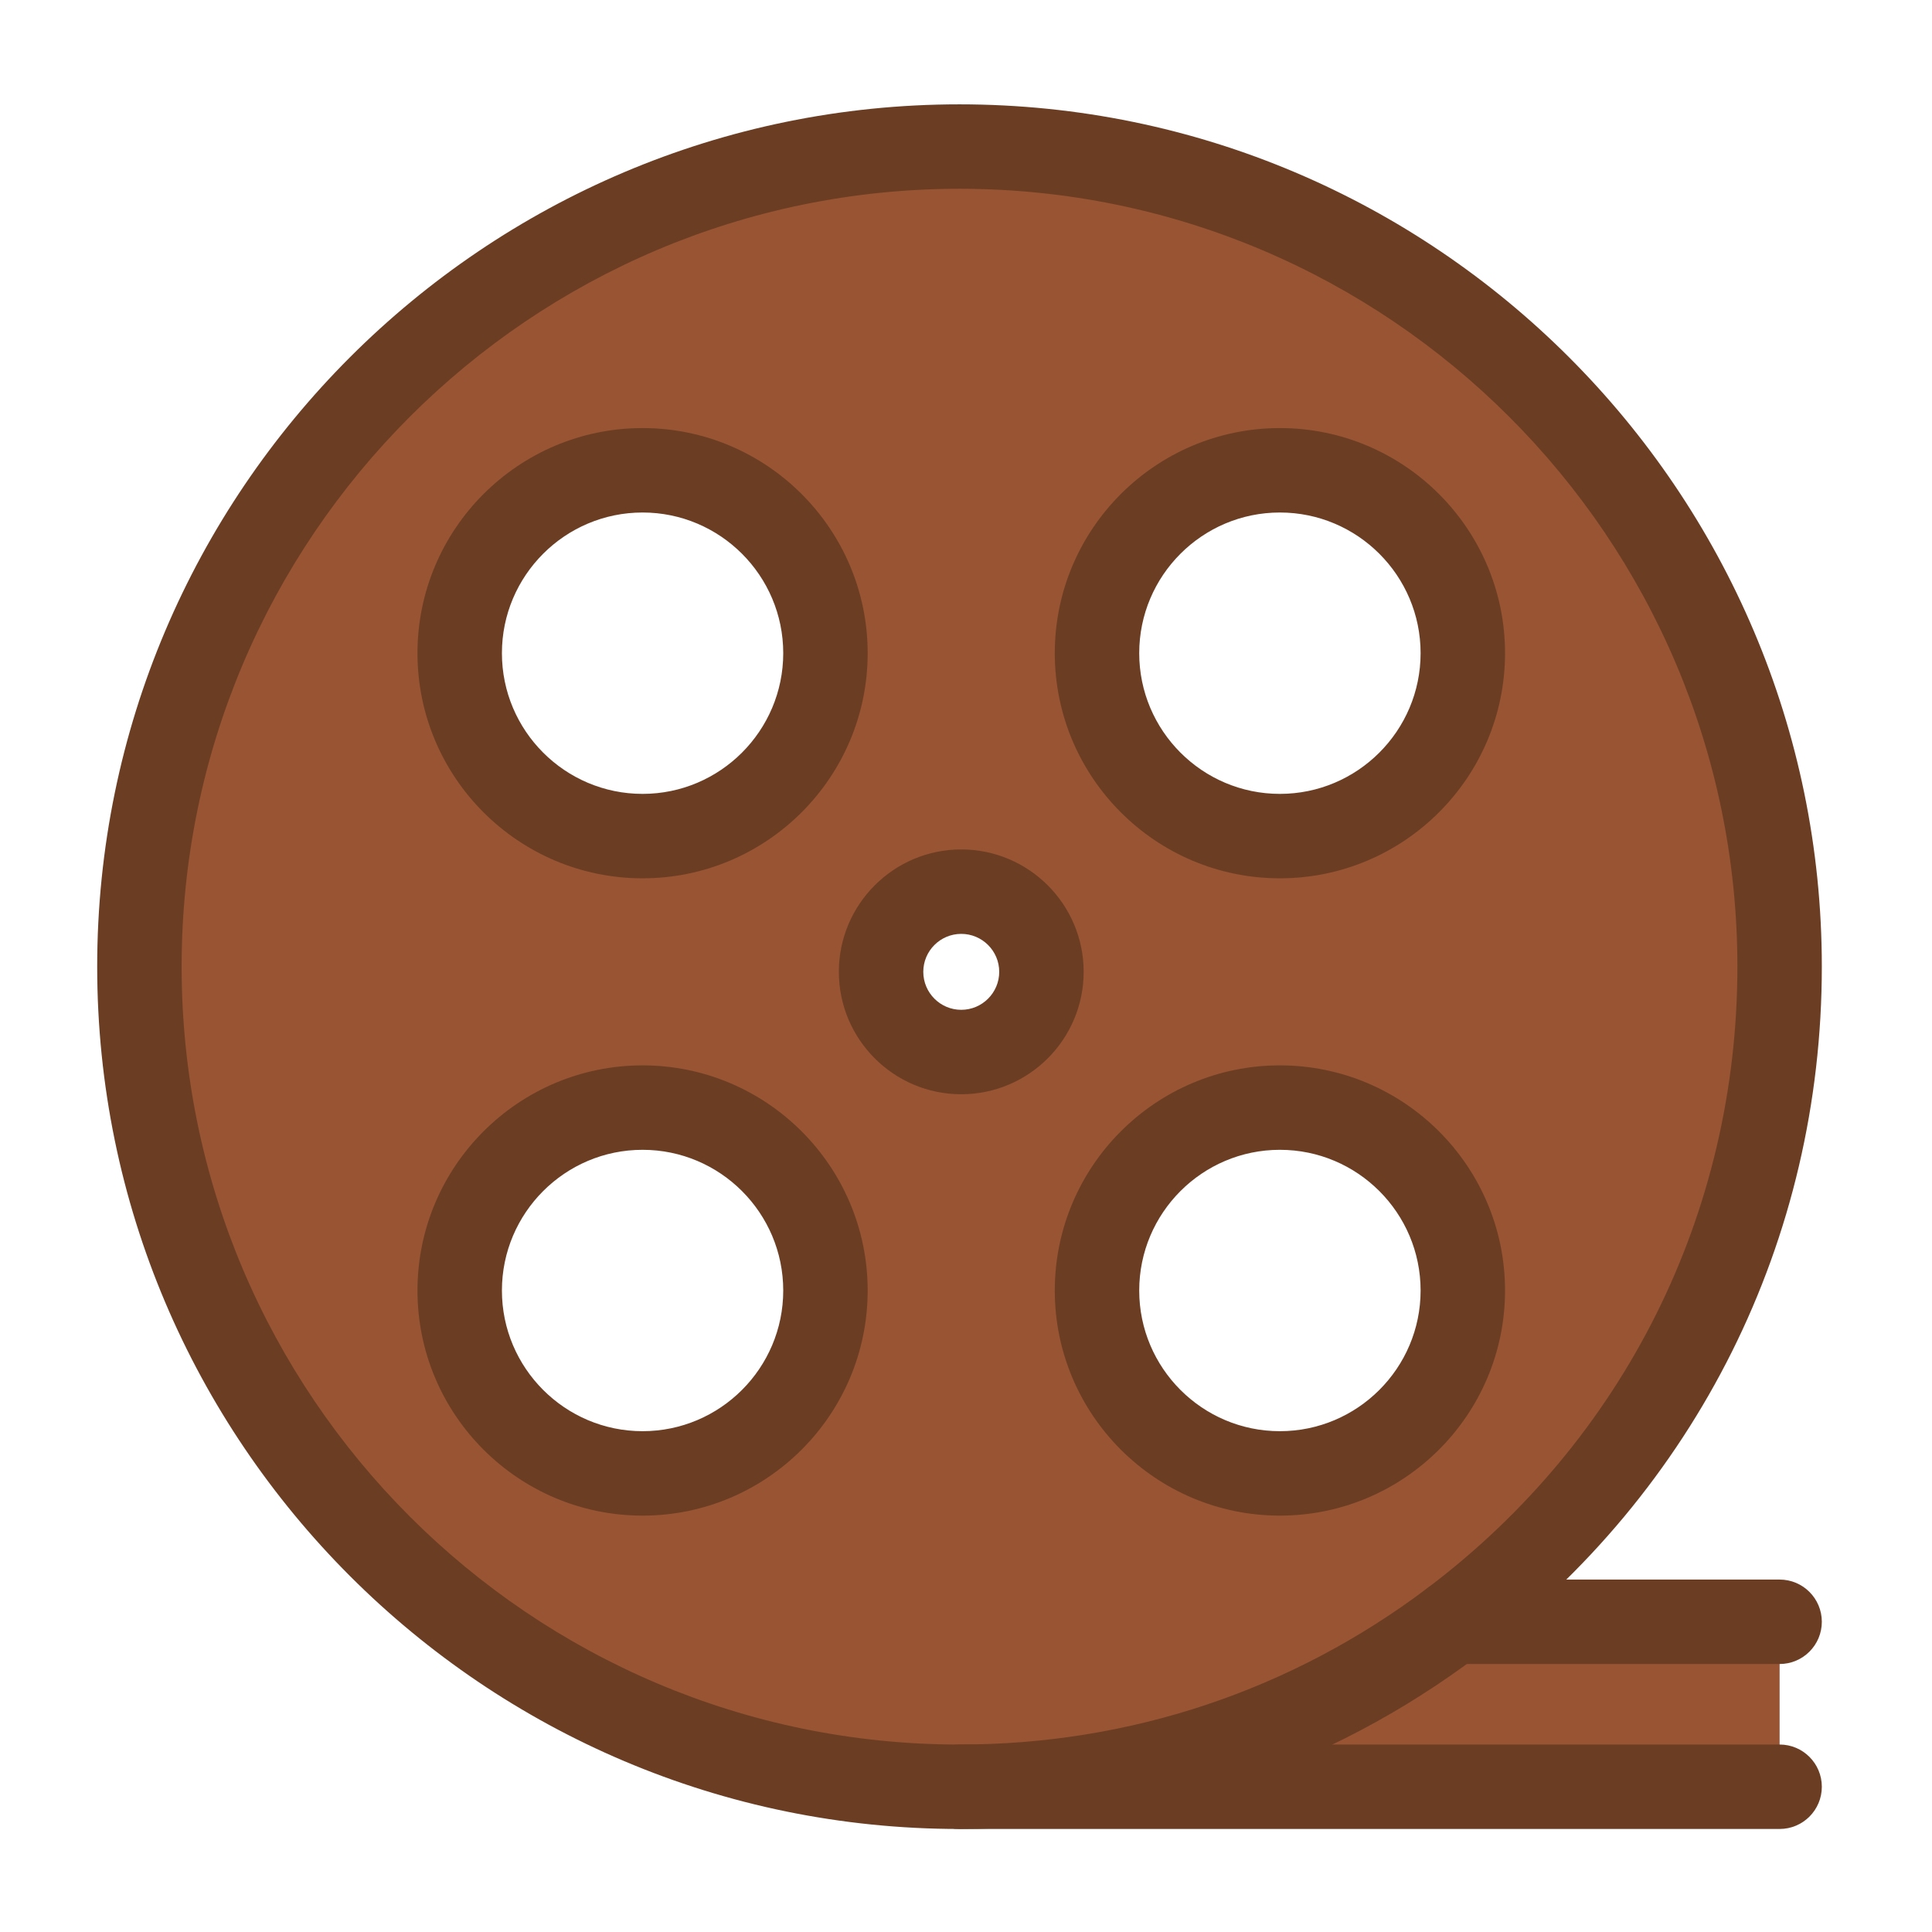
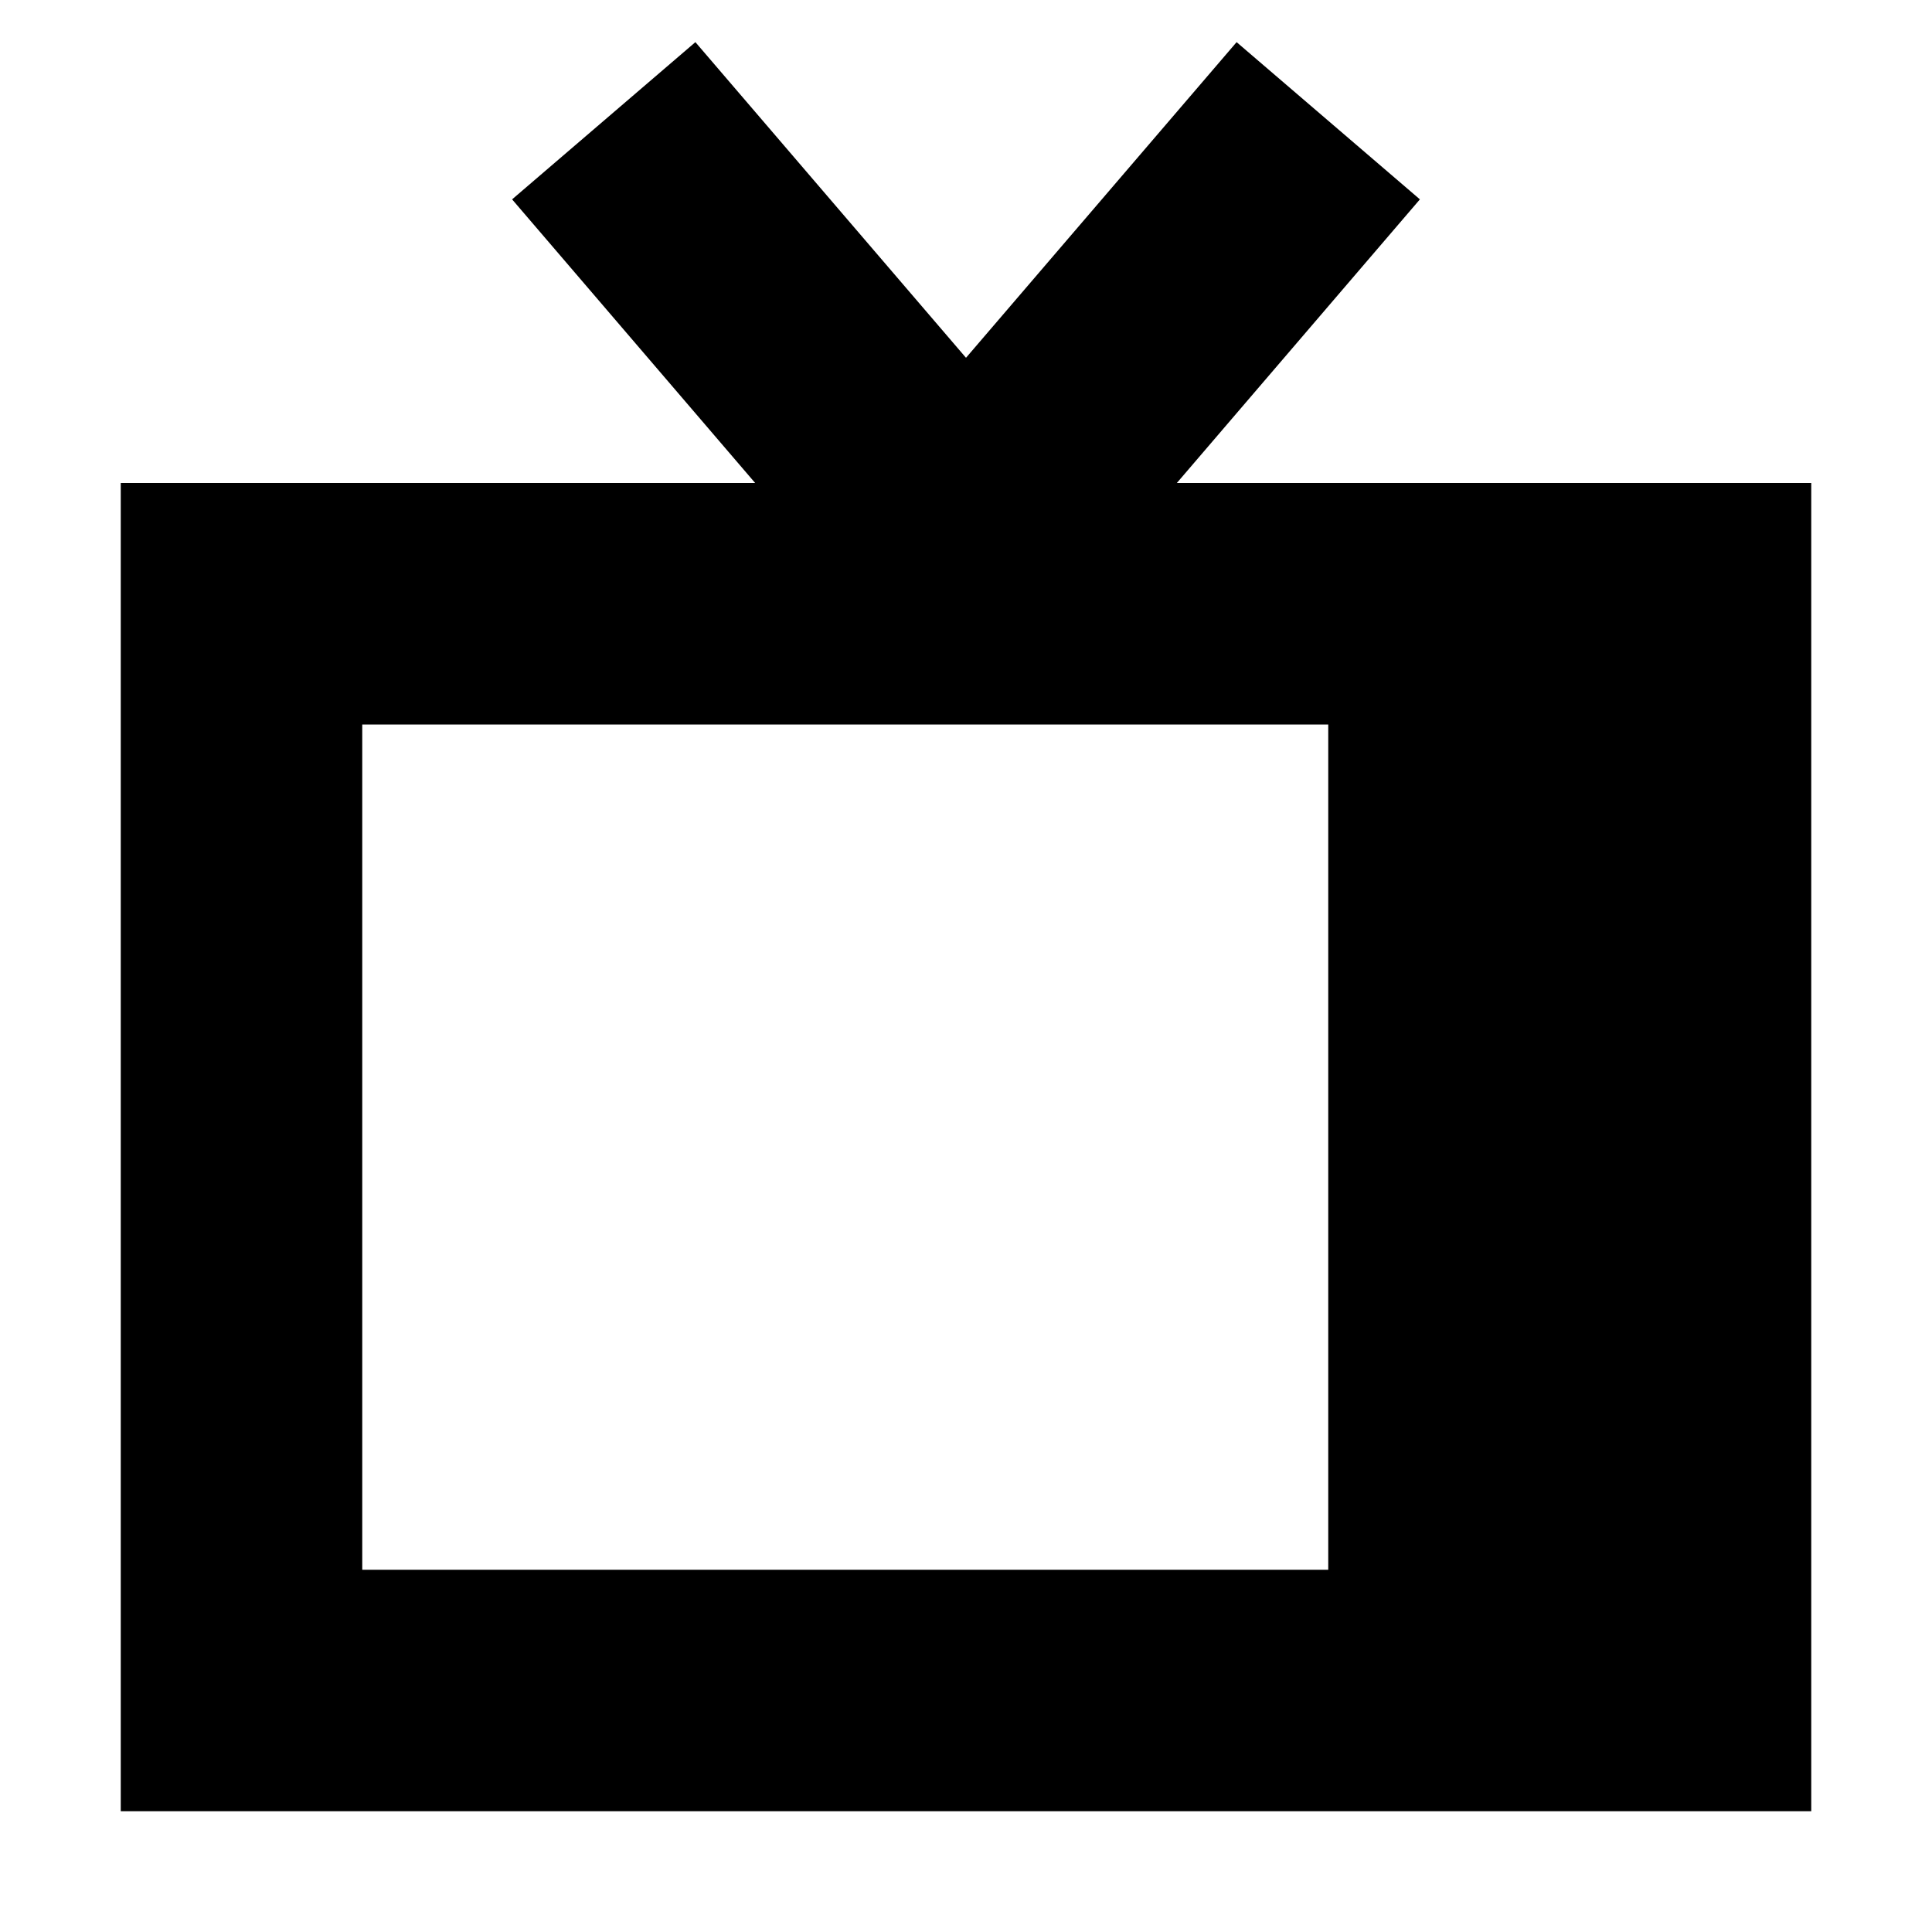
- <svg xmlns="http://www.w3.org/2000/svg" width="800px" height="800px" viewBox="0 0 1024 1024" class="icon" version="1.1" fill="#000000">
-   <g id="SVGRepo_bgCarrier" stroke-width="0" />
-   <g id="SVGRepo_tracerCarrier" stroke-linecap="round" stroke-linejoin="round" />
-   <g id="SVGRepo_iconCarrier">
-     <path d="M943.227 859.58v87.435h-434.683c98.145 0 188.745-32.544 261.507-87.435h173.176z" fill="#995433" />
-     <path d="M508.544 77.682c240.055 0 434.683 194.595 434.683 434.651 0 141.911-67.998 267.9-173.176 347.248-72.762 54.891-163.362 87.435-261.507 87.435-240.055 0-434.651-194.595-434.651-434.683 0-240.055 194.595-434.651 434.651-434.651z m276.372 278.099c0-53.548-43.414-96.93-96.962-96.93-53.516 0-96.93 43.382-96.93 96.93s43.414 96.962 96.93 96.962c53.548 0 96.962-43.414 96.962-96.962z m0 337.817c0-53.548-43.414-96.962-96.962-96.962-53.516 0-96.93 43.414-96.93 96.962 0 53.516 43.414 96.93 96.93 96.93 53.548 0 96.962-43.414 96.962-96.93z m-223.336-168.924c0-23.465-19.054-42.487-42.519-42.487s-42.487 19.022-42.487 42.487c0 23.497 19.022 42.519 42.487 42.519s42.519-19.022 42.519-42.519z m-114.481-168.892c0-53.548-43.382-96.93-96.93-96.93s-96.93 43.382-96.93 96.93 43.382 96.962 96.93 96.962 96.93-43.414 96.93-96.962z m0 337.817c0-53.548-43.382-96.962-96.93-96.962s-96.93 43.414-96.93 96.962c0 53.516 43.382 96.93 96.93 96.93s96.93-43.414 96.93-96.93z" fill="#995433" />
-     <path d="M508.544 969.394c-252.005 0-457.029-205.037-457.029-457.061 0-252.009 205.024-457.029 457.029-457.029 252.025 0 457.061 205.021 457.061 457.029 0 144.743-66.365 277.82-182.076 365.112-79.74 60.153-174.829 91.949-274.985 91.949z m0-869.334c-227.329 0-412.273 184.944-412.273 412.273 0 227.348 184.944 412.305 412.273 412.305 90.351 0 176.117-28.676 248.029-82.921 104.398-78.759 164.276-198.812 164.276-329.383 0-227.329-184.96-412.273-412.305-412.273z" fill="#6b3e24" />
-     <path d="M340.579 465.53c-65.786 0-119.308-53.535-119.308-119.34 0-65.786 53.523-119.308 119.308-119.308 65.789 0 119.308 53.523 119.308 119.308 0 65.805-53.519 119.34-119.308 119.34z m0-193.892c-41.106 0-74.552 33.443-74.552 74.552 0 41.125 33.443 74.584 74.552 74.584s74.552-33.459 74.552-74.584c0-41.109-33.443-74.552-74.552-74.552zM678.364 465.53c-65.786 0-119.308-53.535-119.308-119.34 0-65.786 53.523-119.308 119.308-119.308 65.805 0 119.34 53.523 119.34 119.308 0 65.805-53.535 119.34-119.34 119.34z m0-193.892c-41.106 0-74.552 33.443-74.552 74.552 0 41.125 33.446 74.584 74.552 74.584 41.125 0 74.584-33.459 74.584-74.584 0-41.109-33.459-74.552-74.584-74.552zM340.579 803.315c-65.786 0-119.308-53.523-119.308-119.308 0-65.805 53.523-119.34 119.308-119.34 65.789 0 119.308 53.535 119.308 119.34 0 65.786-53.519 119.308-119.308 119.308z m0-193.892c-41.106 0-74.552 33.459-74.552 74.584 0 41.106 33.443 74.552 74.552 74.552s74.552-33.446 74.552-74.552c0-41.128-33.443-74.584-74.552-74.584zM678.364 803.315c-65.786 0-119.308-53.523-119.308-119.308 0-65.805 53.523-119.34 119.308-119.34 65.805 0 119.34 53.535 119.34 119.34 0 65.786-53.535 119.308-119.34 119.308z m0-193.892c-41.106 0-74.552 33.459-74.552 74.584 0 41.106 33.446 74.552 74.552 74.552 41.125 0 74.584-33.446 74.584-74.552 0-41.128-33.459-74.584-74.584-74.584zM509.471 579.979c-35.767 0-64.865-29.111-64.865-64.897 0-35.767 29.098-64.865 64.865-64.865 35.783 0 64.897 29.098 64.897 64.865 0 35.783-29.114 64.897-64.897 64.897z m0-85.006a20.134 20.134 0 0 0-20.109 20.109c0 11.106 9.022 20.14 20.109 20.14 11.106 0 20.14-9.034 20.14-20.14 0-11.087-9.034-20.109-20.14-20.109zM943.227 969.394h-434.683a22.378 22.378 0 1 1 0-44.757h434.683a22.378 22.378 0 1 1 0 44.757zM943.227 881.958h-173.176a22.378 22.378 0 1 1 0-44.757h173.176a22.378 22.378 0 1 1 0 44.757z" fill="#6b3e24" />
-   </g>
+ <svg xmlns="http://www.w3.org/2000/svg" width="800px" height="800px" viewBox="0 0 16 16" fill="none">
+   <path fill-rule="evenodd" clip-rule="evenodd" d="M8 2.963L5.759 0.349L4.241 1.651L6.254 4H1V15H15V4H9.746L11.759 1.651L10.241 0.349L8 2.963ZM11 6H3V13H11V6Z" fill="#000000" />
</svg>
